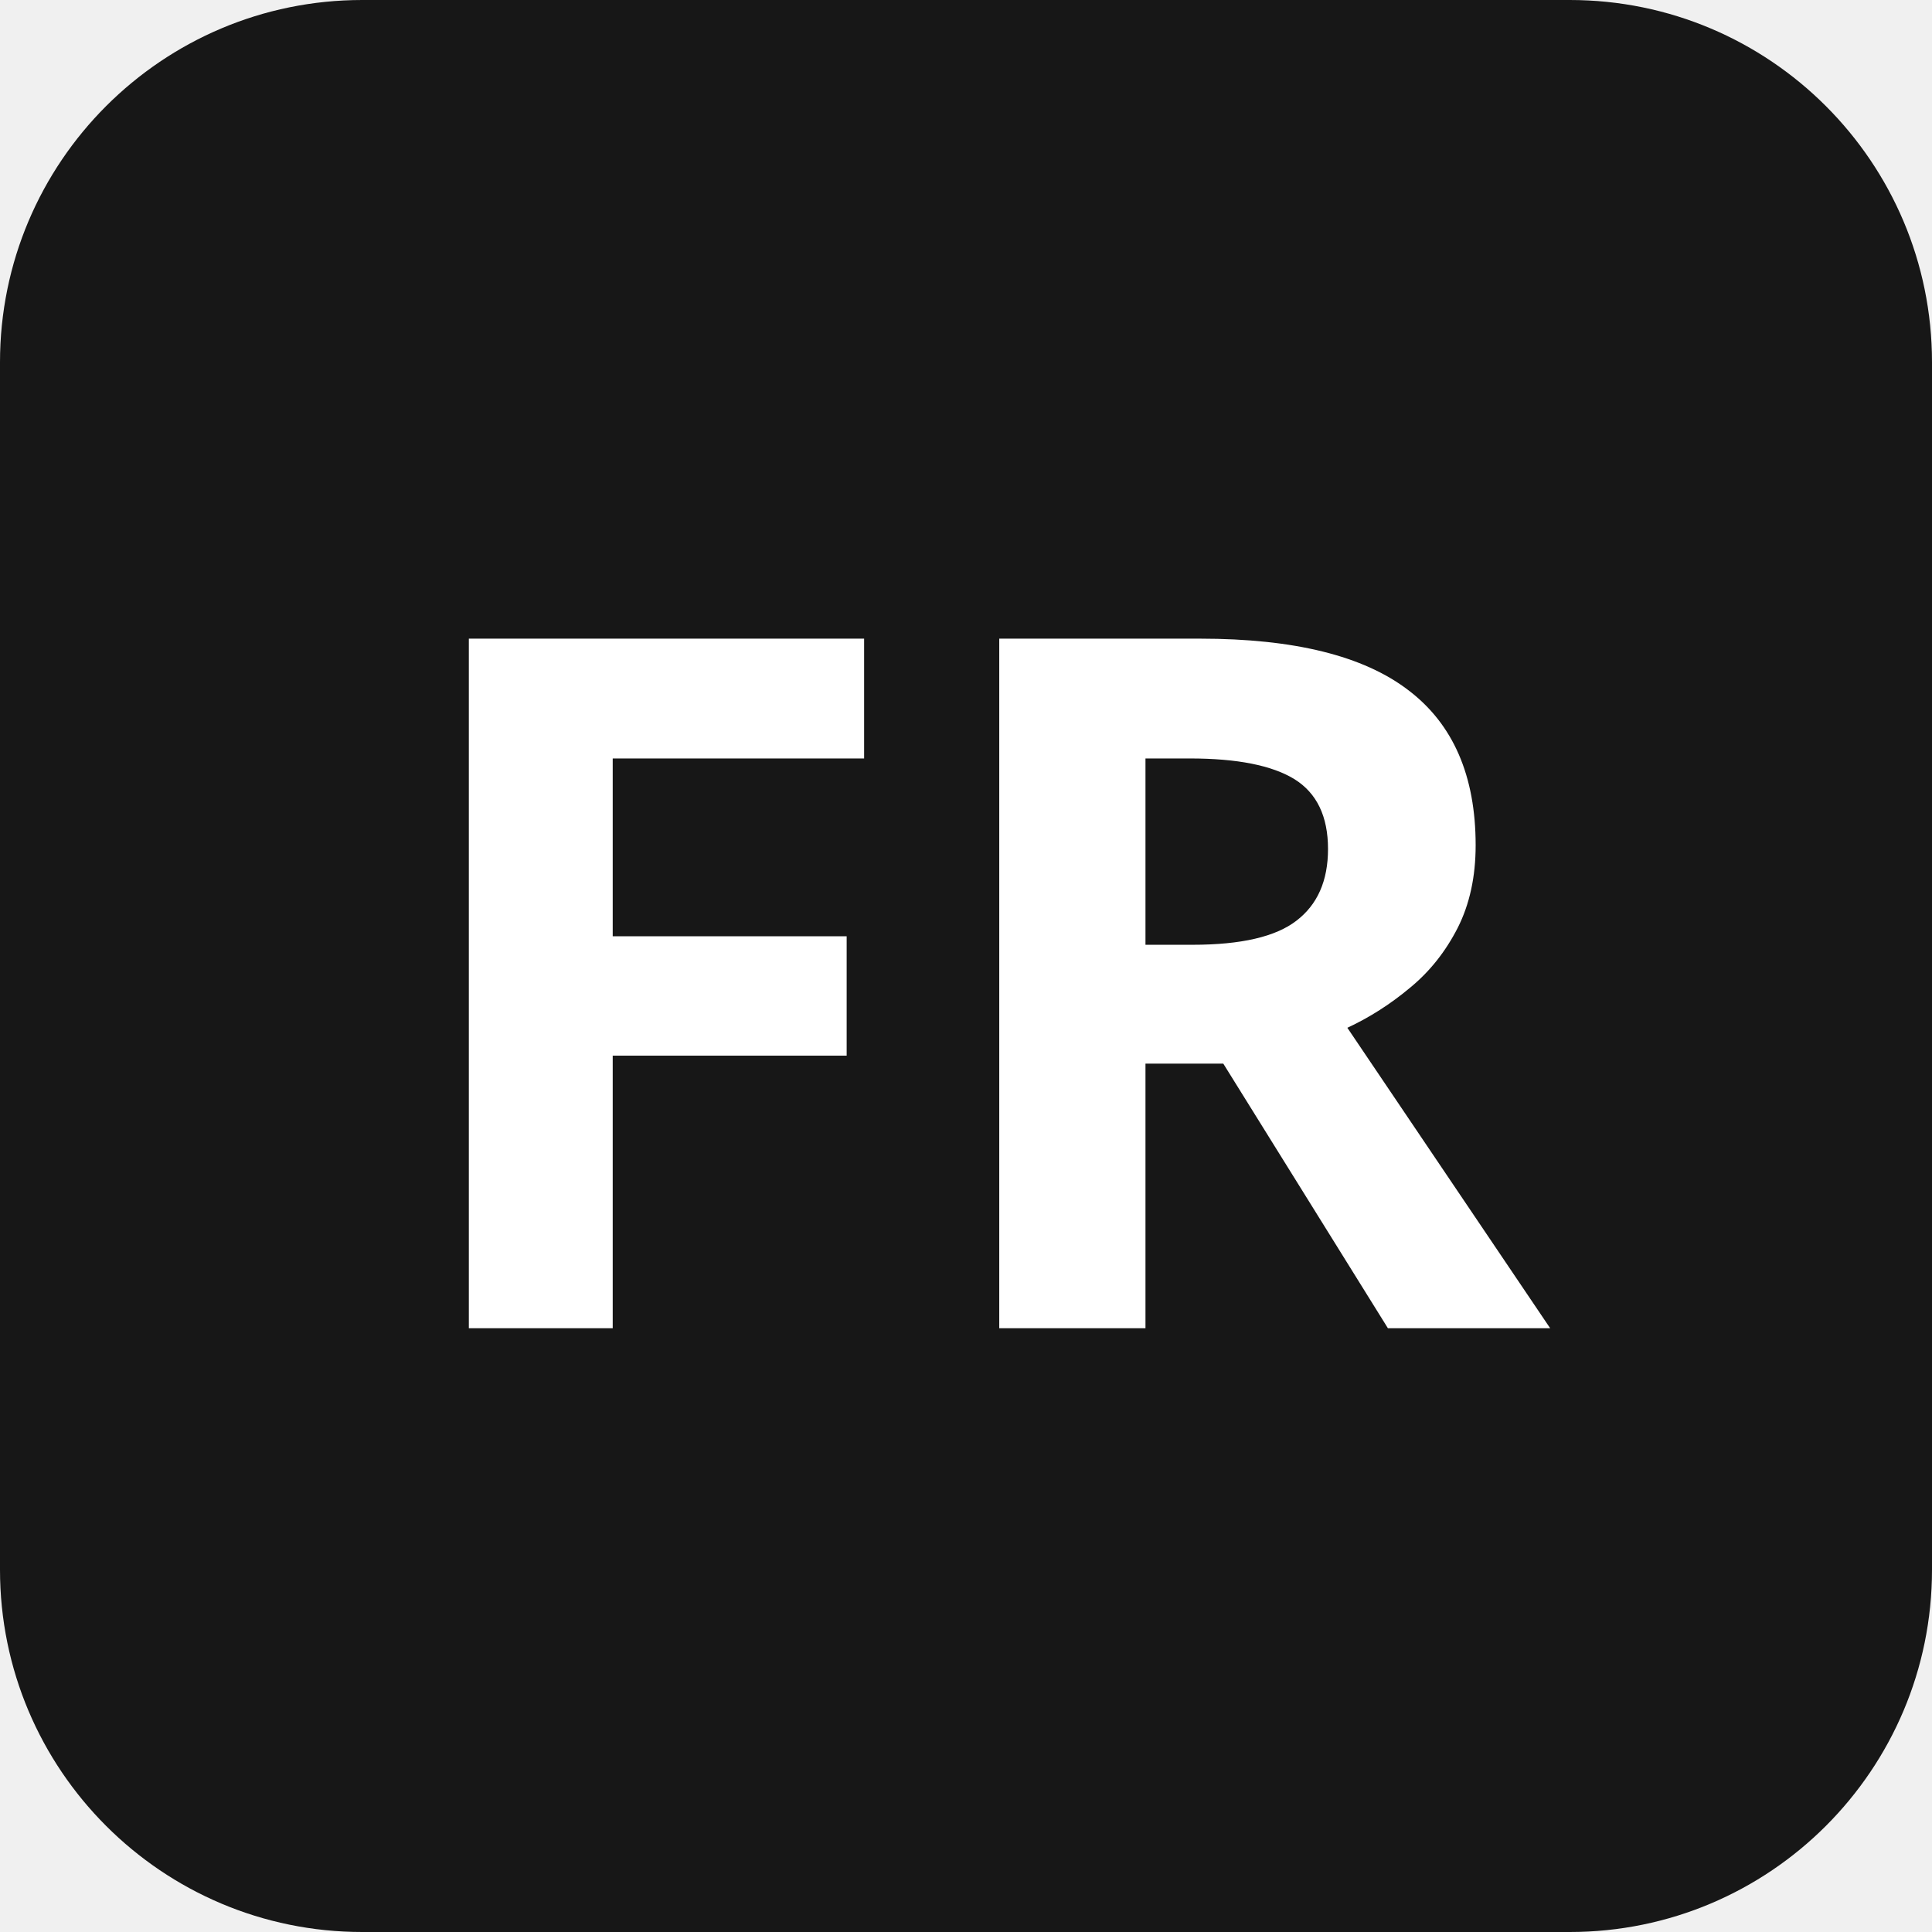
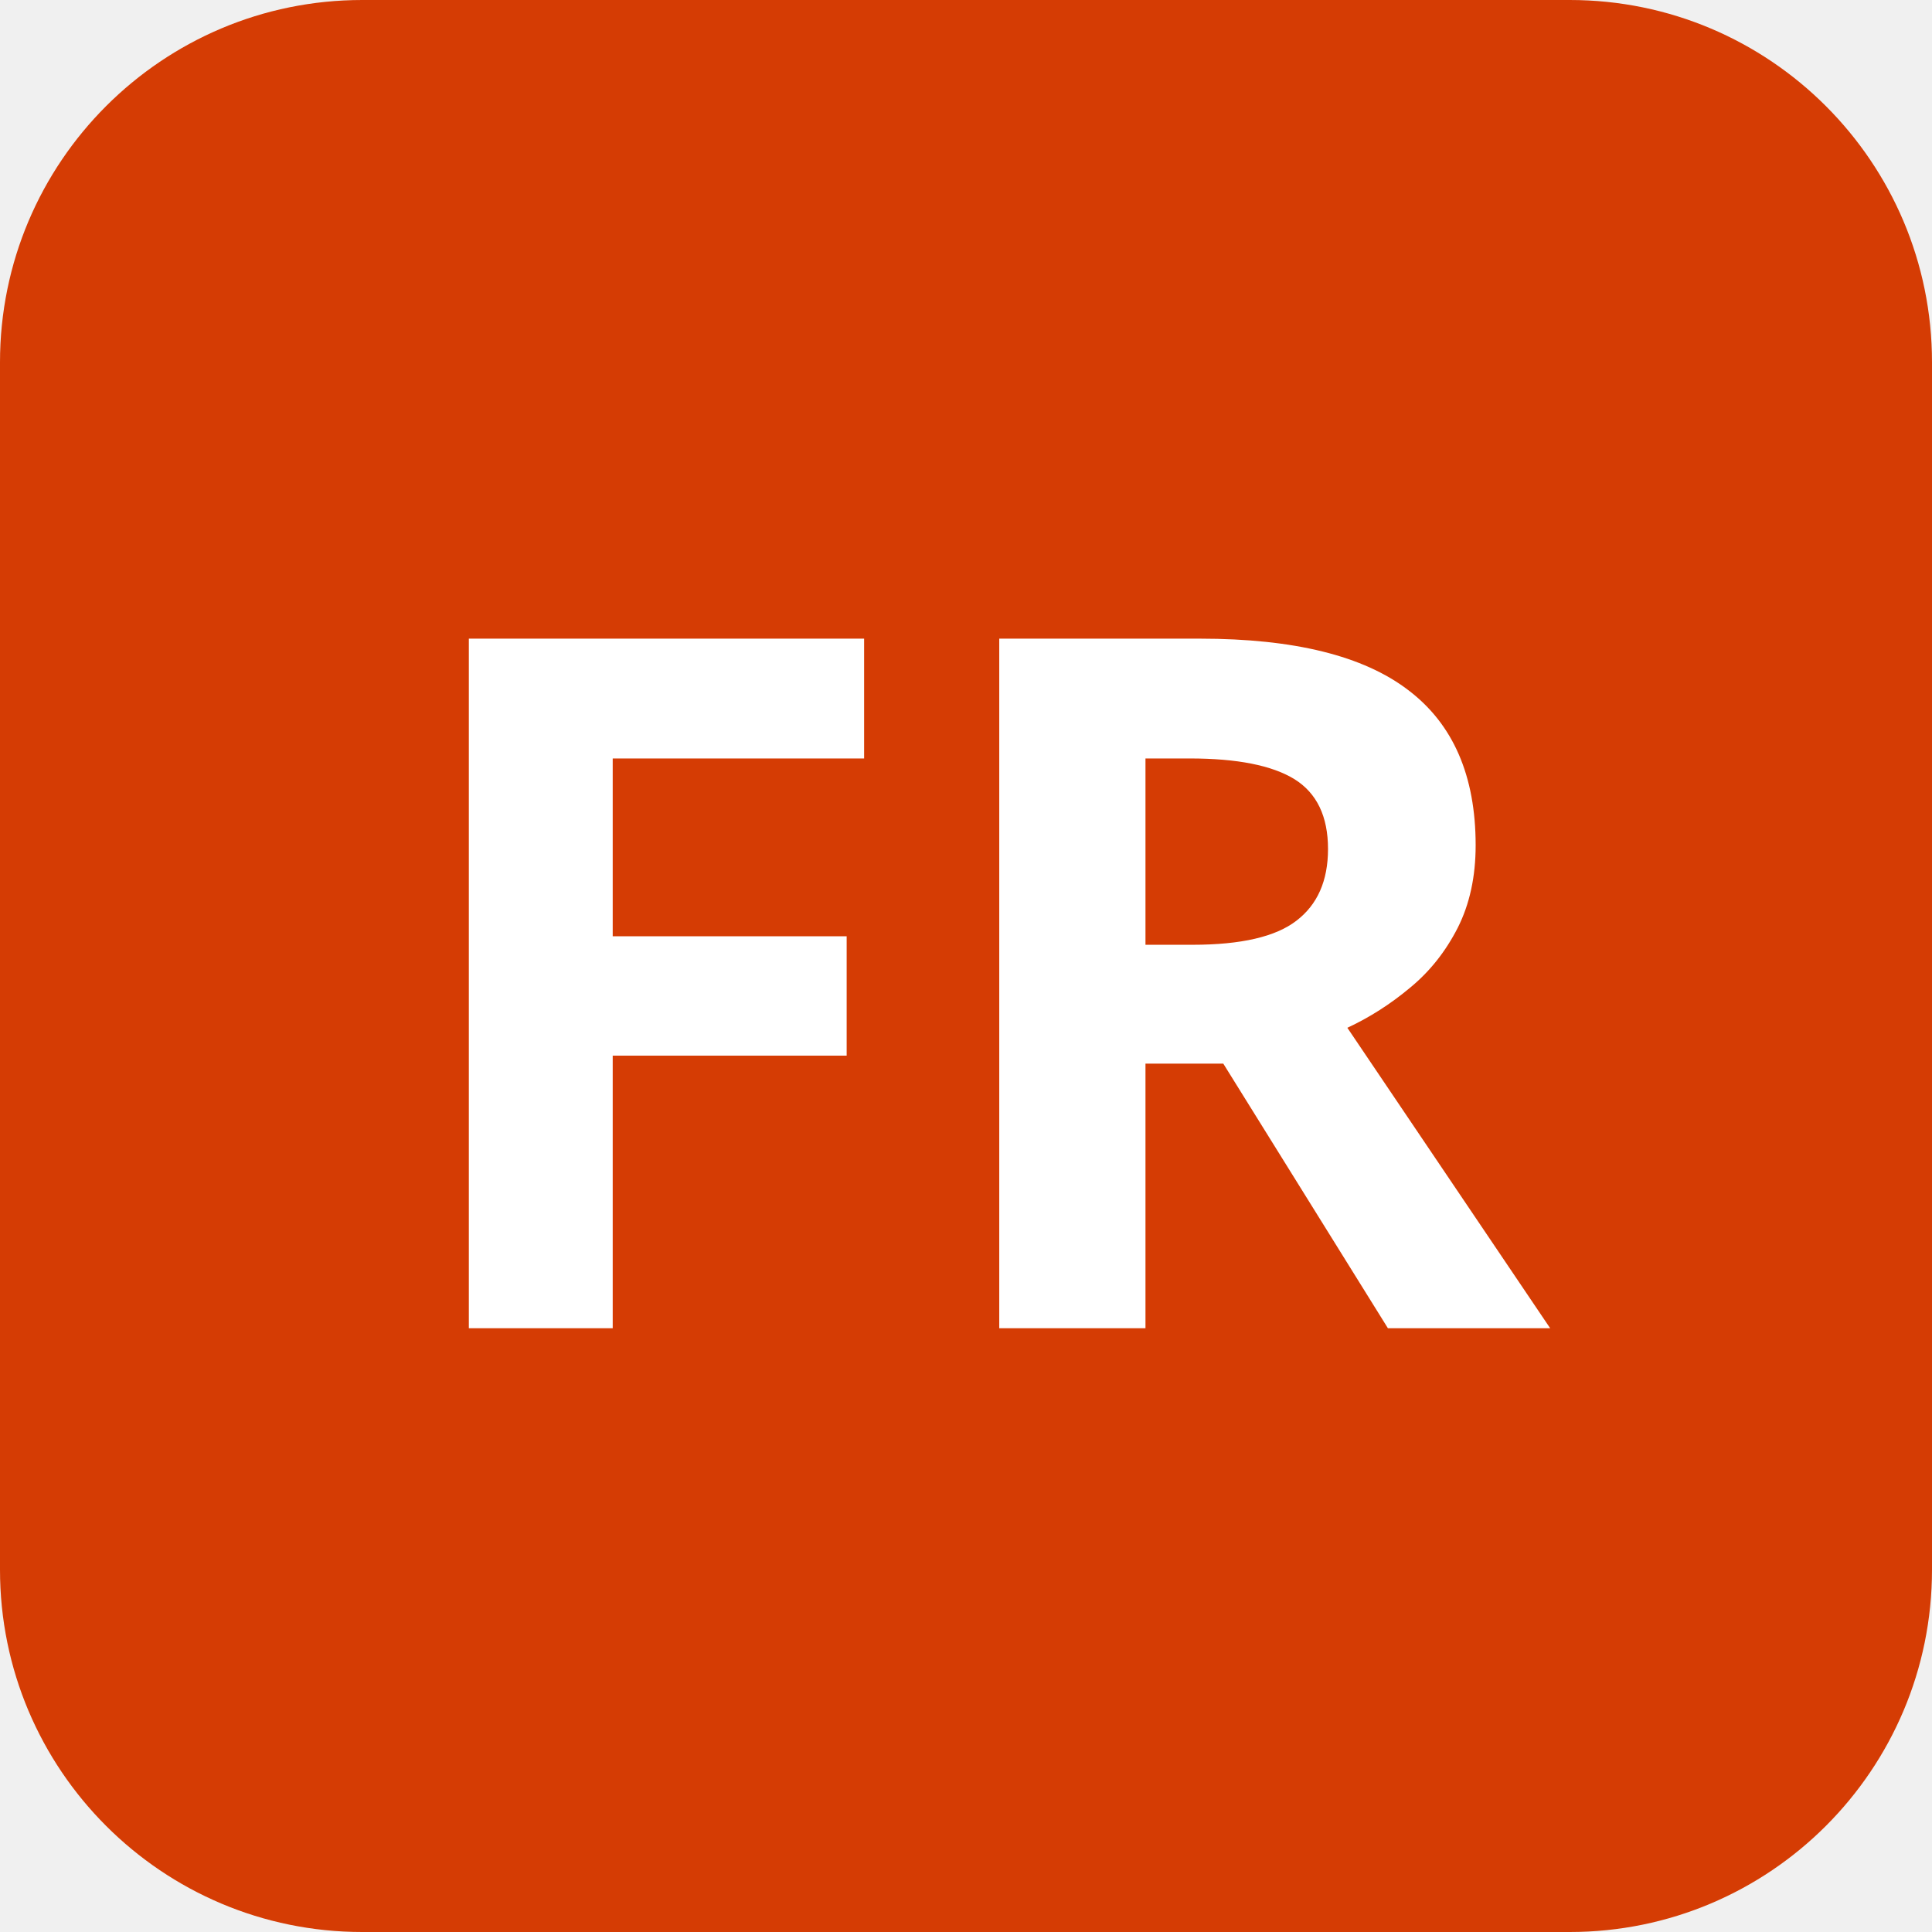
<svg xmlns="http://www.w3.org/2000/svg" viewBox="0 0 64 64">
-   <rect width="64" height="64" rx="12" fill="#171717" />
+   <rect width="64" height="64" rx="12" fill="#d53c04" />
  <text x="32" y="44" text-anchor="middle" font-family="system-ui,sans-serif" font-weight="700" font-size="32" fill="white">FR</text>
</svg>
